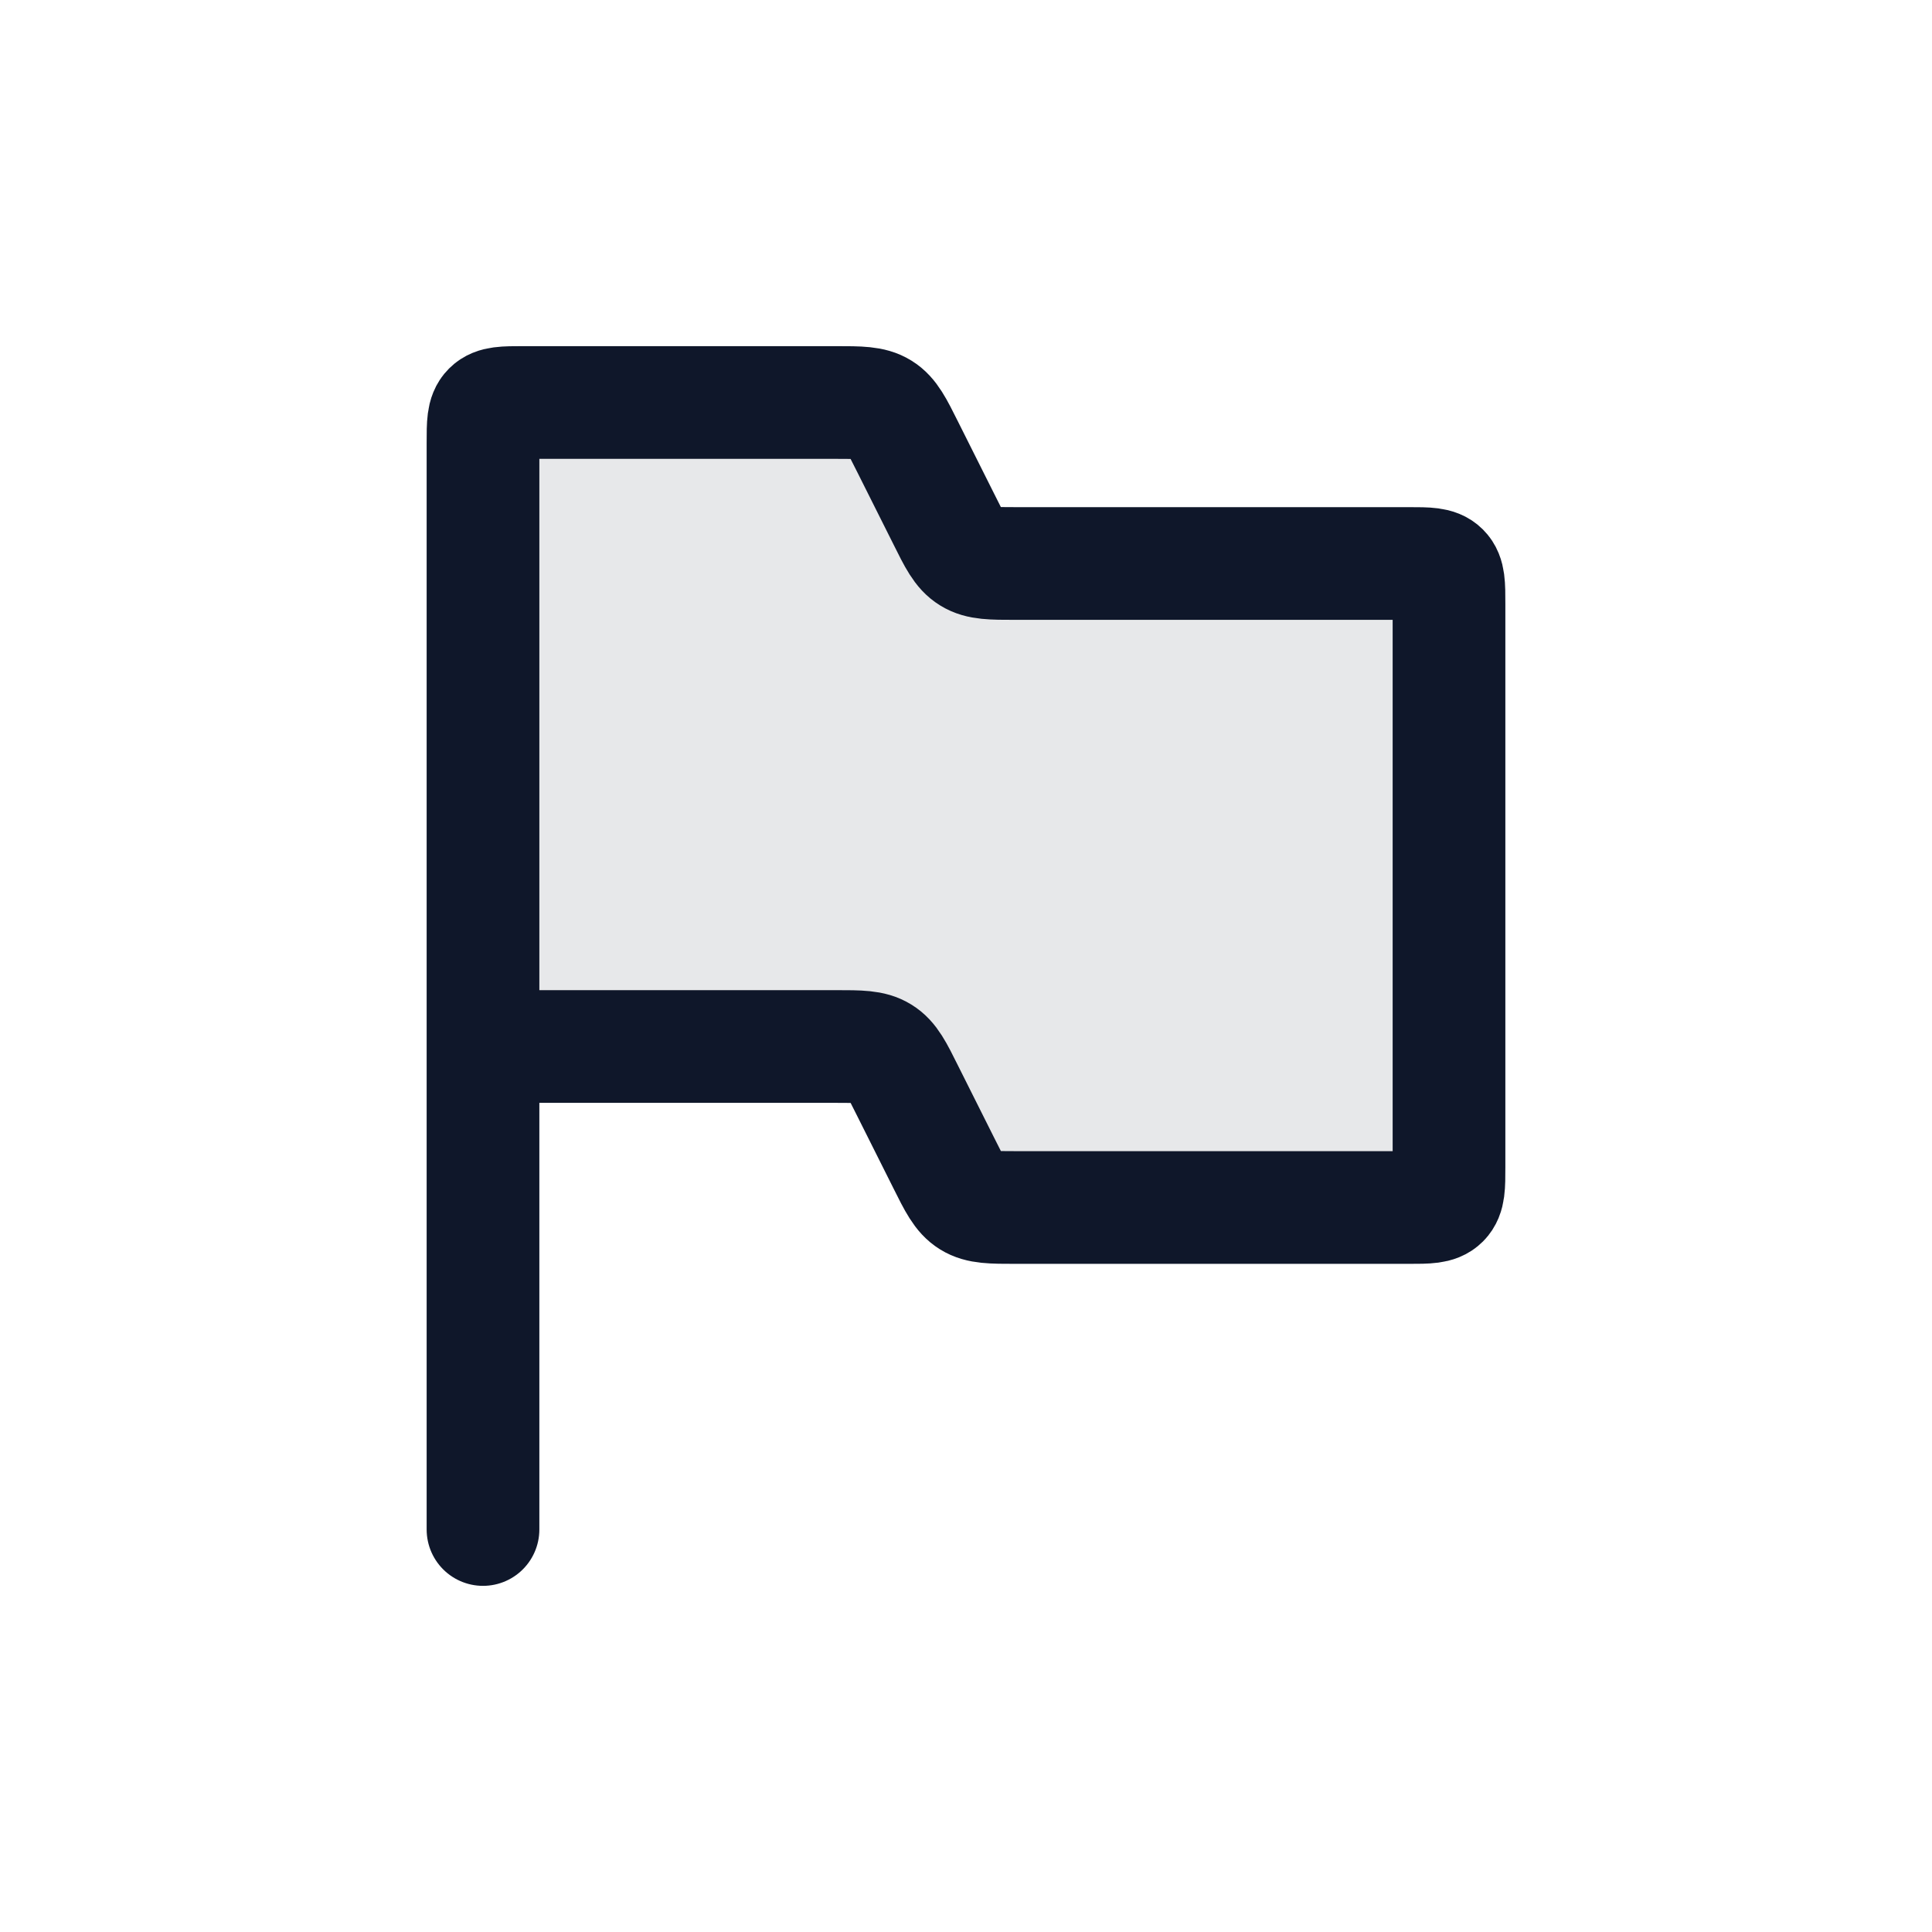
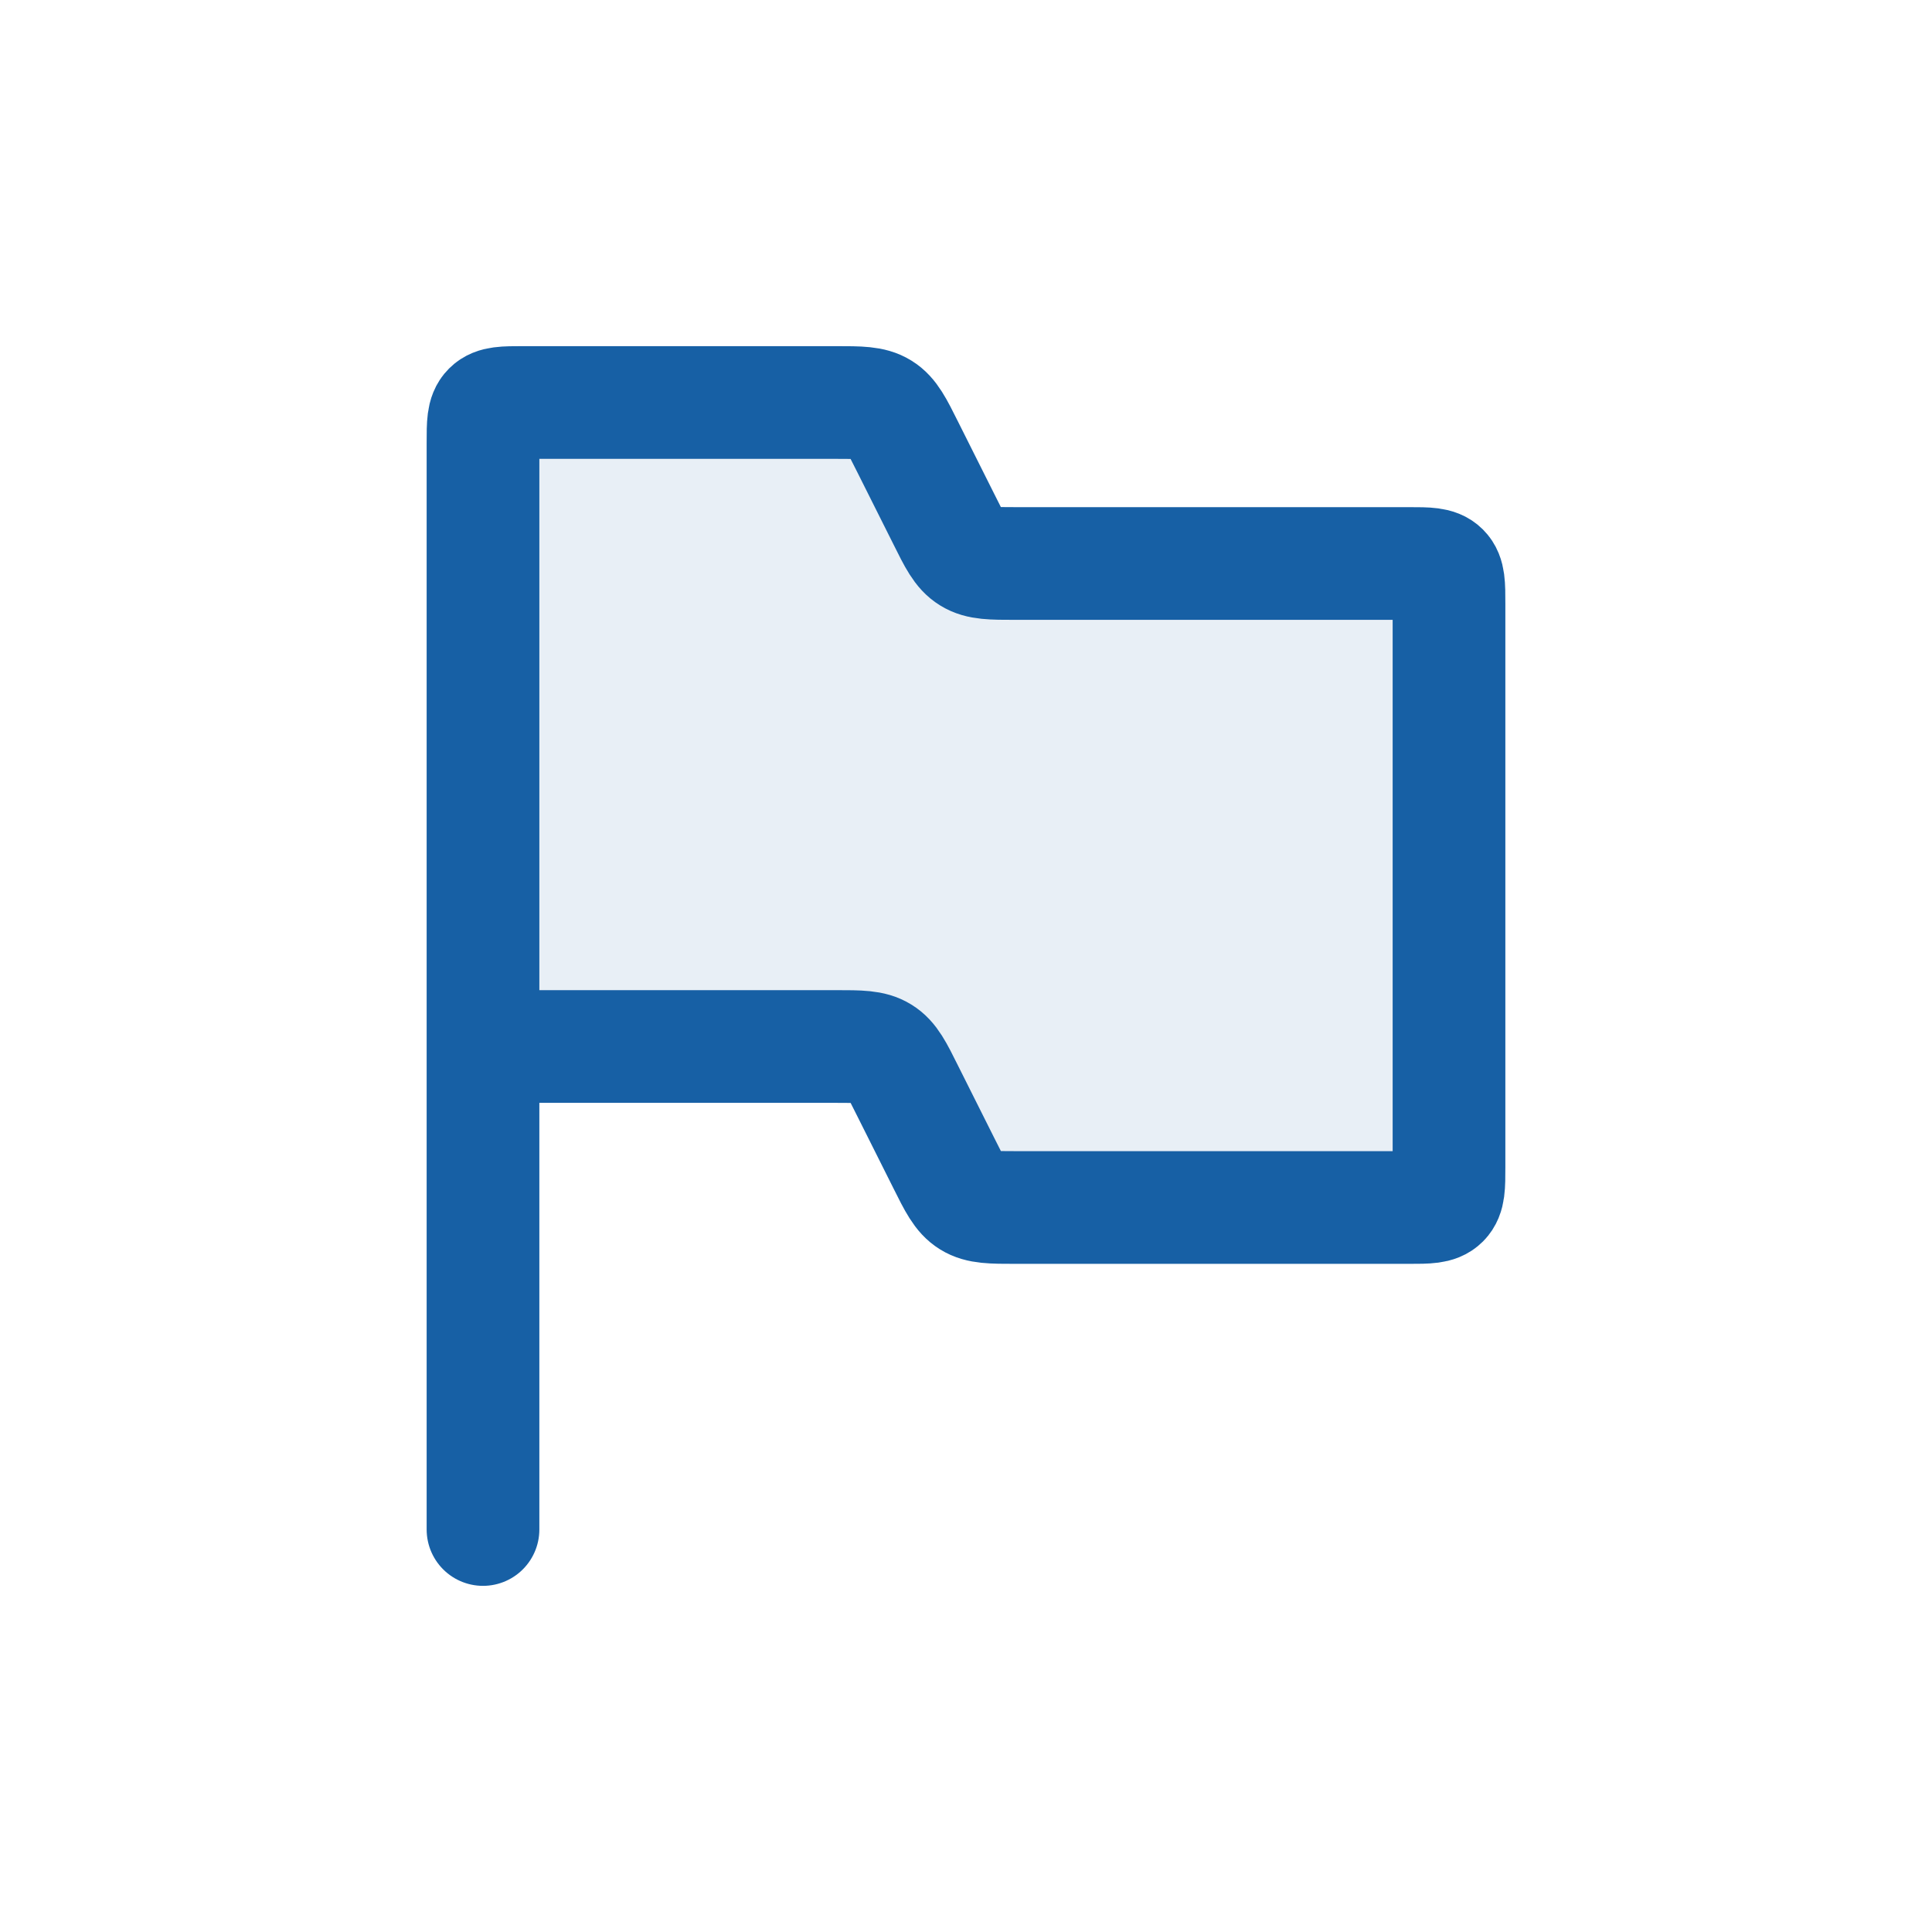
<svg xmlns="http://www.w3.org/2000/svg" width="24" height="24" fill="none">
-   <path d="M6 5.5V13h4.382c.3 0 .451 0 .572.075.12.074.188.209.322.478l.448.894c.134.27.201.404.322.478.121.075.271.075.572.075H17.5c.236 0 .354 0 .427-.073.073-.073.073-.191.073-.427v-7c0-.236 0-.354-.073-.427C17.854 7 17.736 7 17.5 7h-4.882c-.3 0-.451 0-.572-.075-.12-.074-.188-.209-.322-.478l-.448-.894c-.134-.27-.201-.404-.322-.478C10.833 5 10.683 5 10.382 5H6.5c-.236 0-.354 0-.427.073C6 5.146 6 5.264 6 5.5Z" fill="#0F172A" fill-opacity=".1" />
-   <path d="M6 13V5.5c0-.236 0-.354.073-.427C6.146 5 6.264 5 6.5 5h3.882c.3 0 .451 0 .572.075.12.074.188.209.322.478l.448.894c.134.27.201.404.322.478.121.075.271.075.572.075H17.5c.236 0 .354 0 .427.073.073.073.073.191.073.427v7c0 .236 0 .354-.073.427-.073.073-.191.073-.427.073h-4.882c-.3 0-.451 0-.572-.075-.12-.074-.188-.209-.322-.478l-.448-.894c-.134-.27-.201-.404-.322-.478-.121-.075-.271-.075-.572-.075H6Zm0 0v6" stroke="#0F172A" stroke-width="1.4" stroke-linecap="round" />
+   <path d="M6 5.5V13h4.382c.3 0 .451 0 .572.075.12.074.188.209.322.478l.448.894c.134.27.201.404.322.478.121.075.271.075.572.075H17.5c.236 0 .354 0 .427-.073.073-.073.073-.191.073-.427v-7c0-.236 0-.354-.073-.427C17.854 7 17.736 7 17.5 7h-4.882c-.3 0-.451 0-.572-.075-.12-.074-.188-.209-.322-.478l-.448-.894c-.134-.27-.201-.404-.322-.478C10.833 5 10.683 5 10.382 5H6.5c-.236 0-.354 0-.427.073C6 5.146 6 5.264 6 5.5Z" fill="#1760a5" fill-opacity=".1" />
+   <path d="M6 13V5.5c0-.236 0-.354.073-.427C6.146 5 6.264 5 6.5 5h3.882c.3 0 .451 0 .572.075.12.074.188.209.322.478l.448.894c.134.27.201.404.322.478.121.075.271.075.572.075H17.5c.236 0 .354 0 .427.073.073.073.073.191.073.427v7c0 .236 0 .354-.073.427-.073.073-.191.073-.427.073h-4.882c-.3 0-.451 0-.572-.075-.12-.074-.188-.209-.322-.478l-.448-.894c-.134-.27-.201-.404-.322-.478-.121-.075-.271-.075-.572-.075H6Zm0 0v6" stroke="#1760a5" stroke-width="1.4" stroke-linecap="round" />
</svg>
